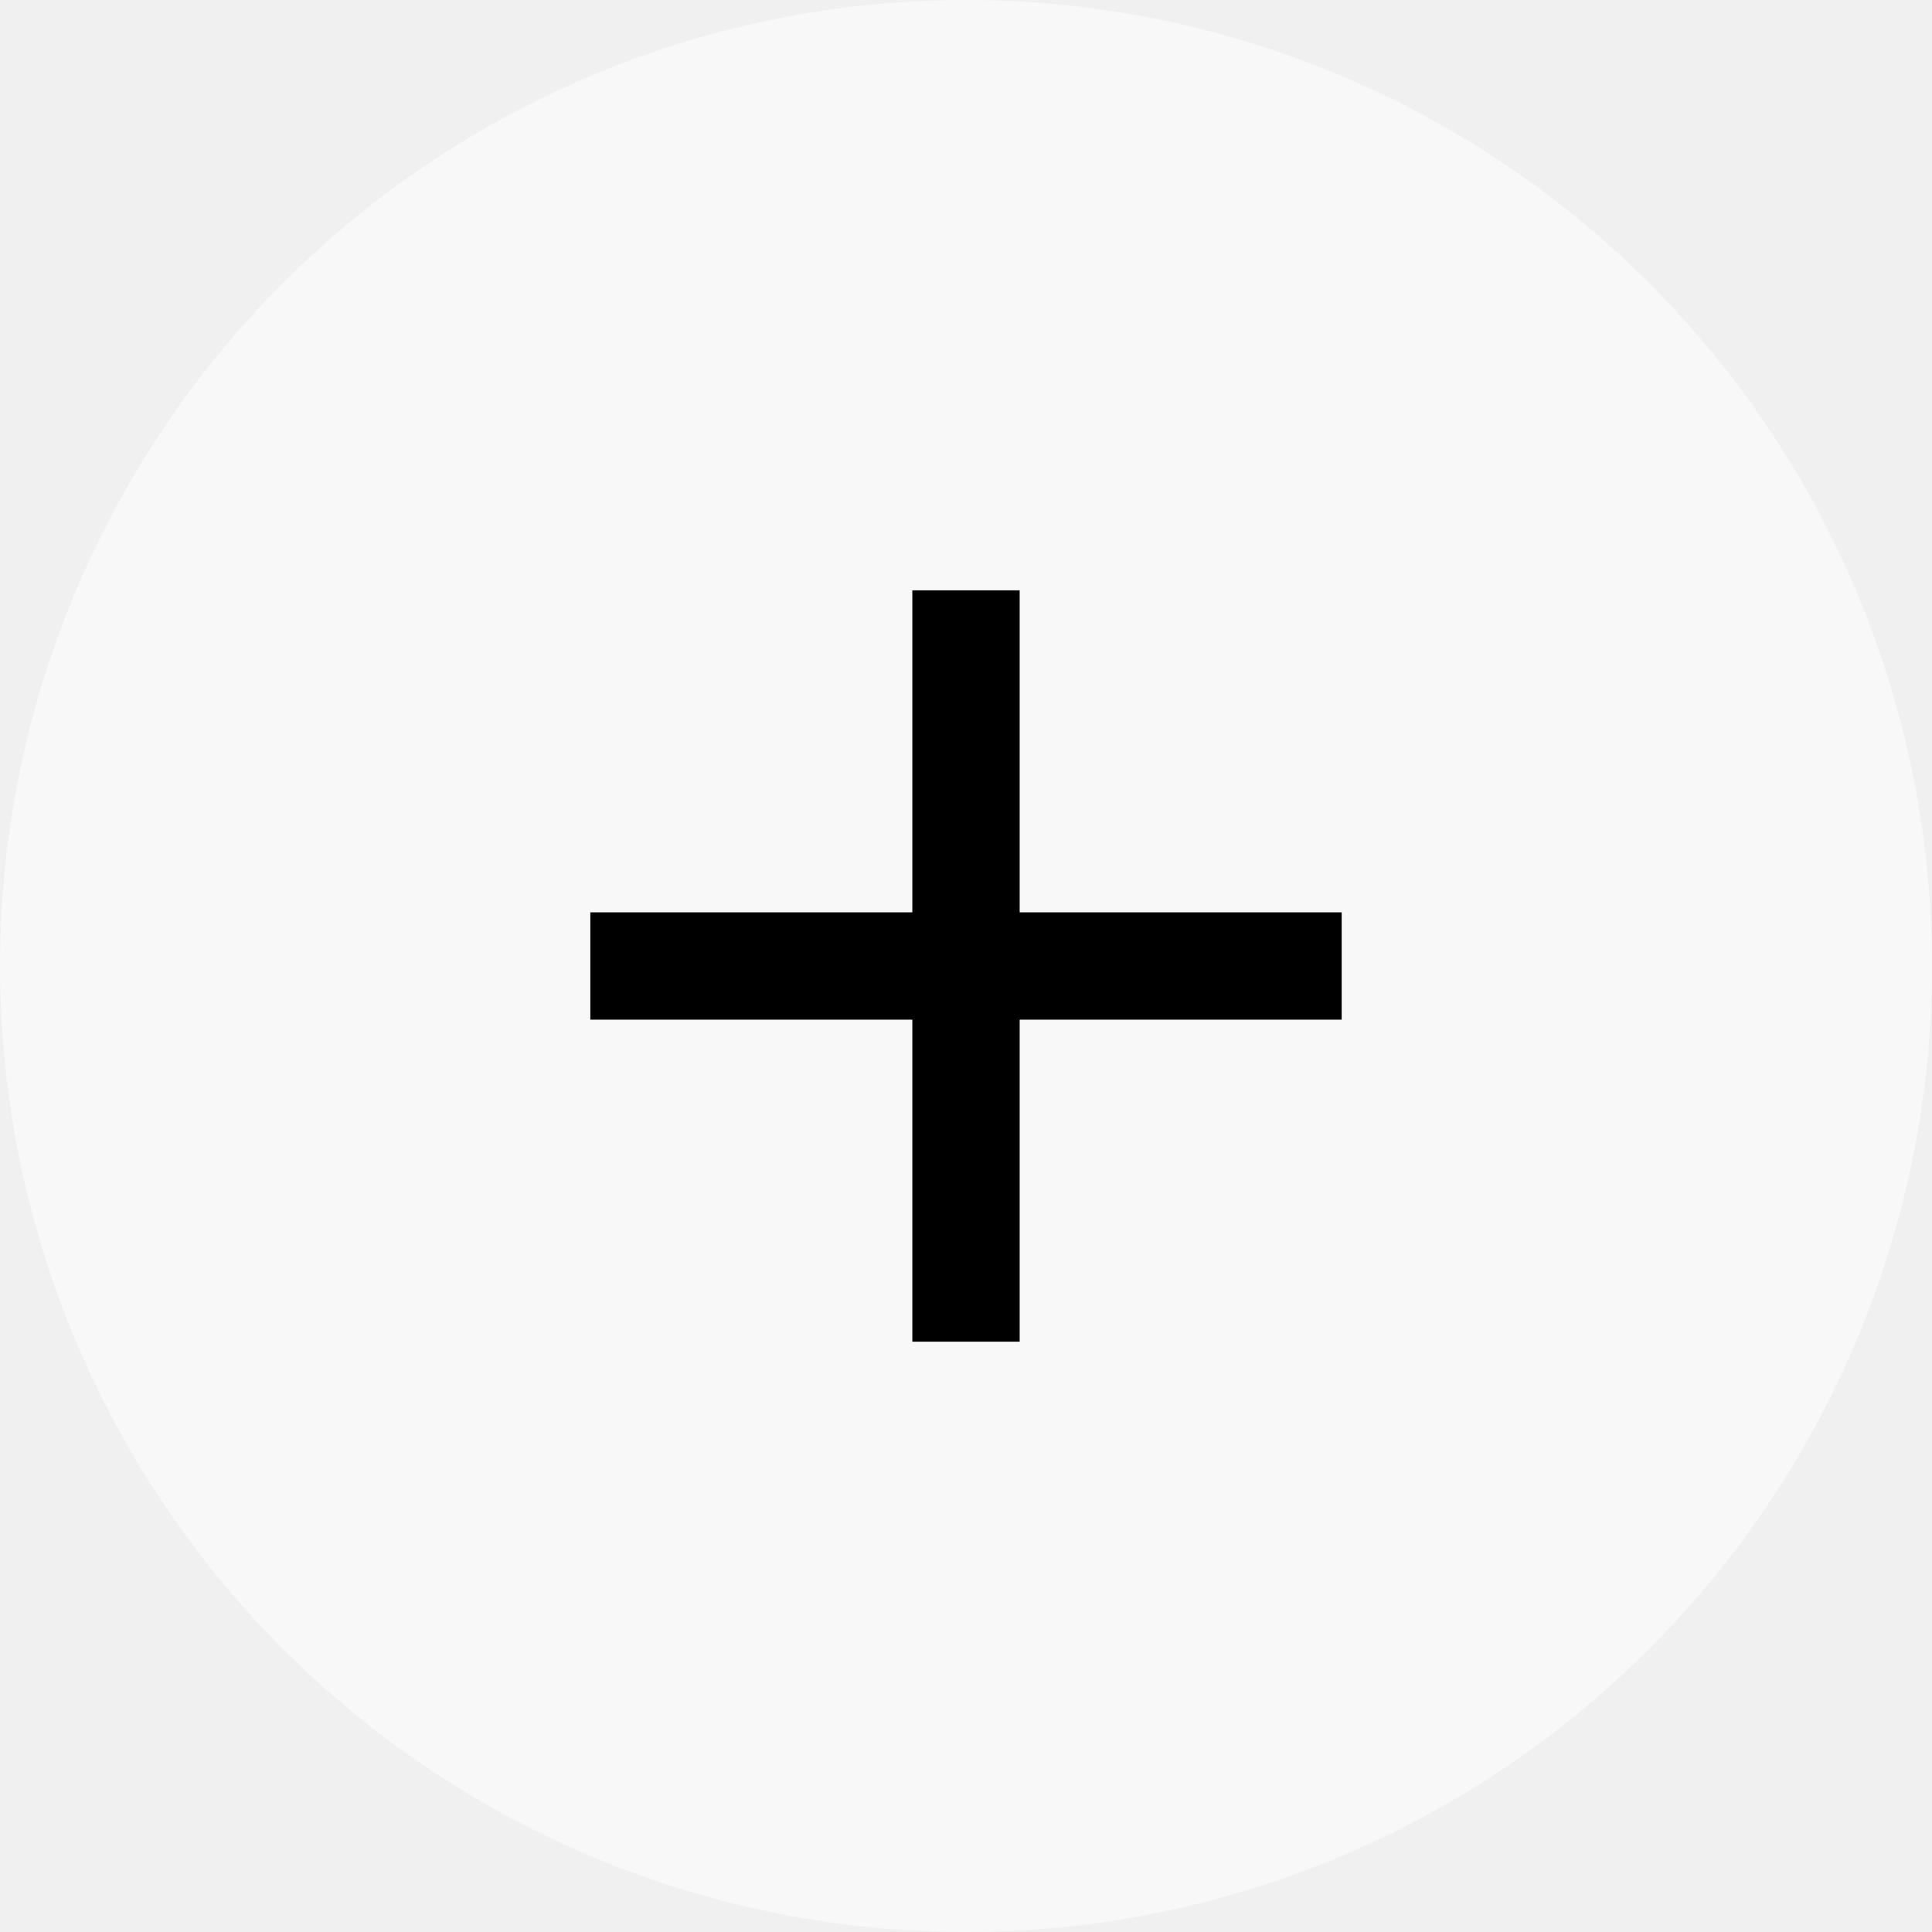
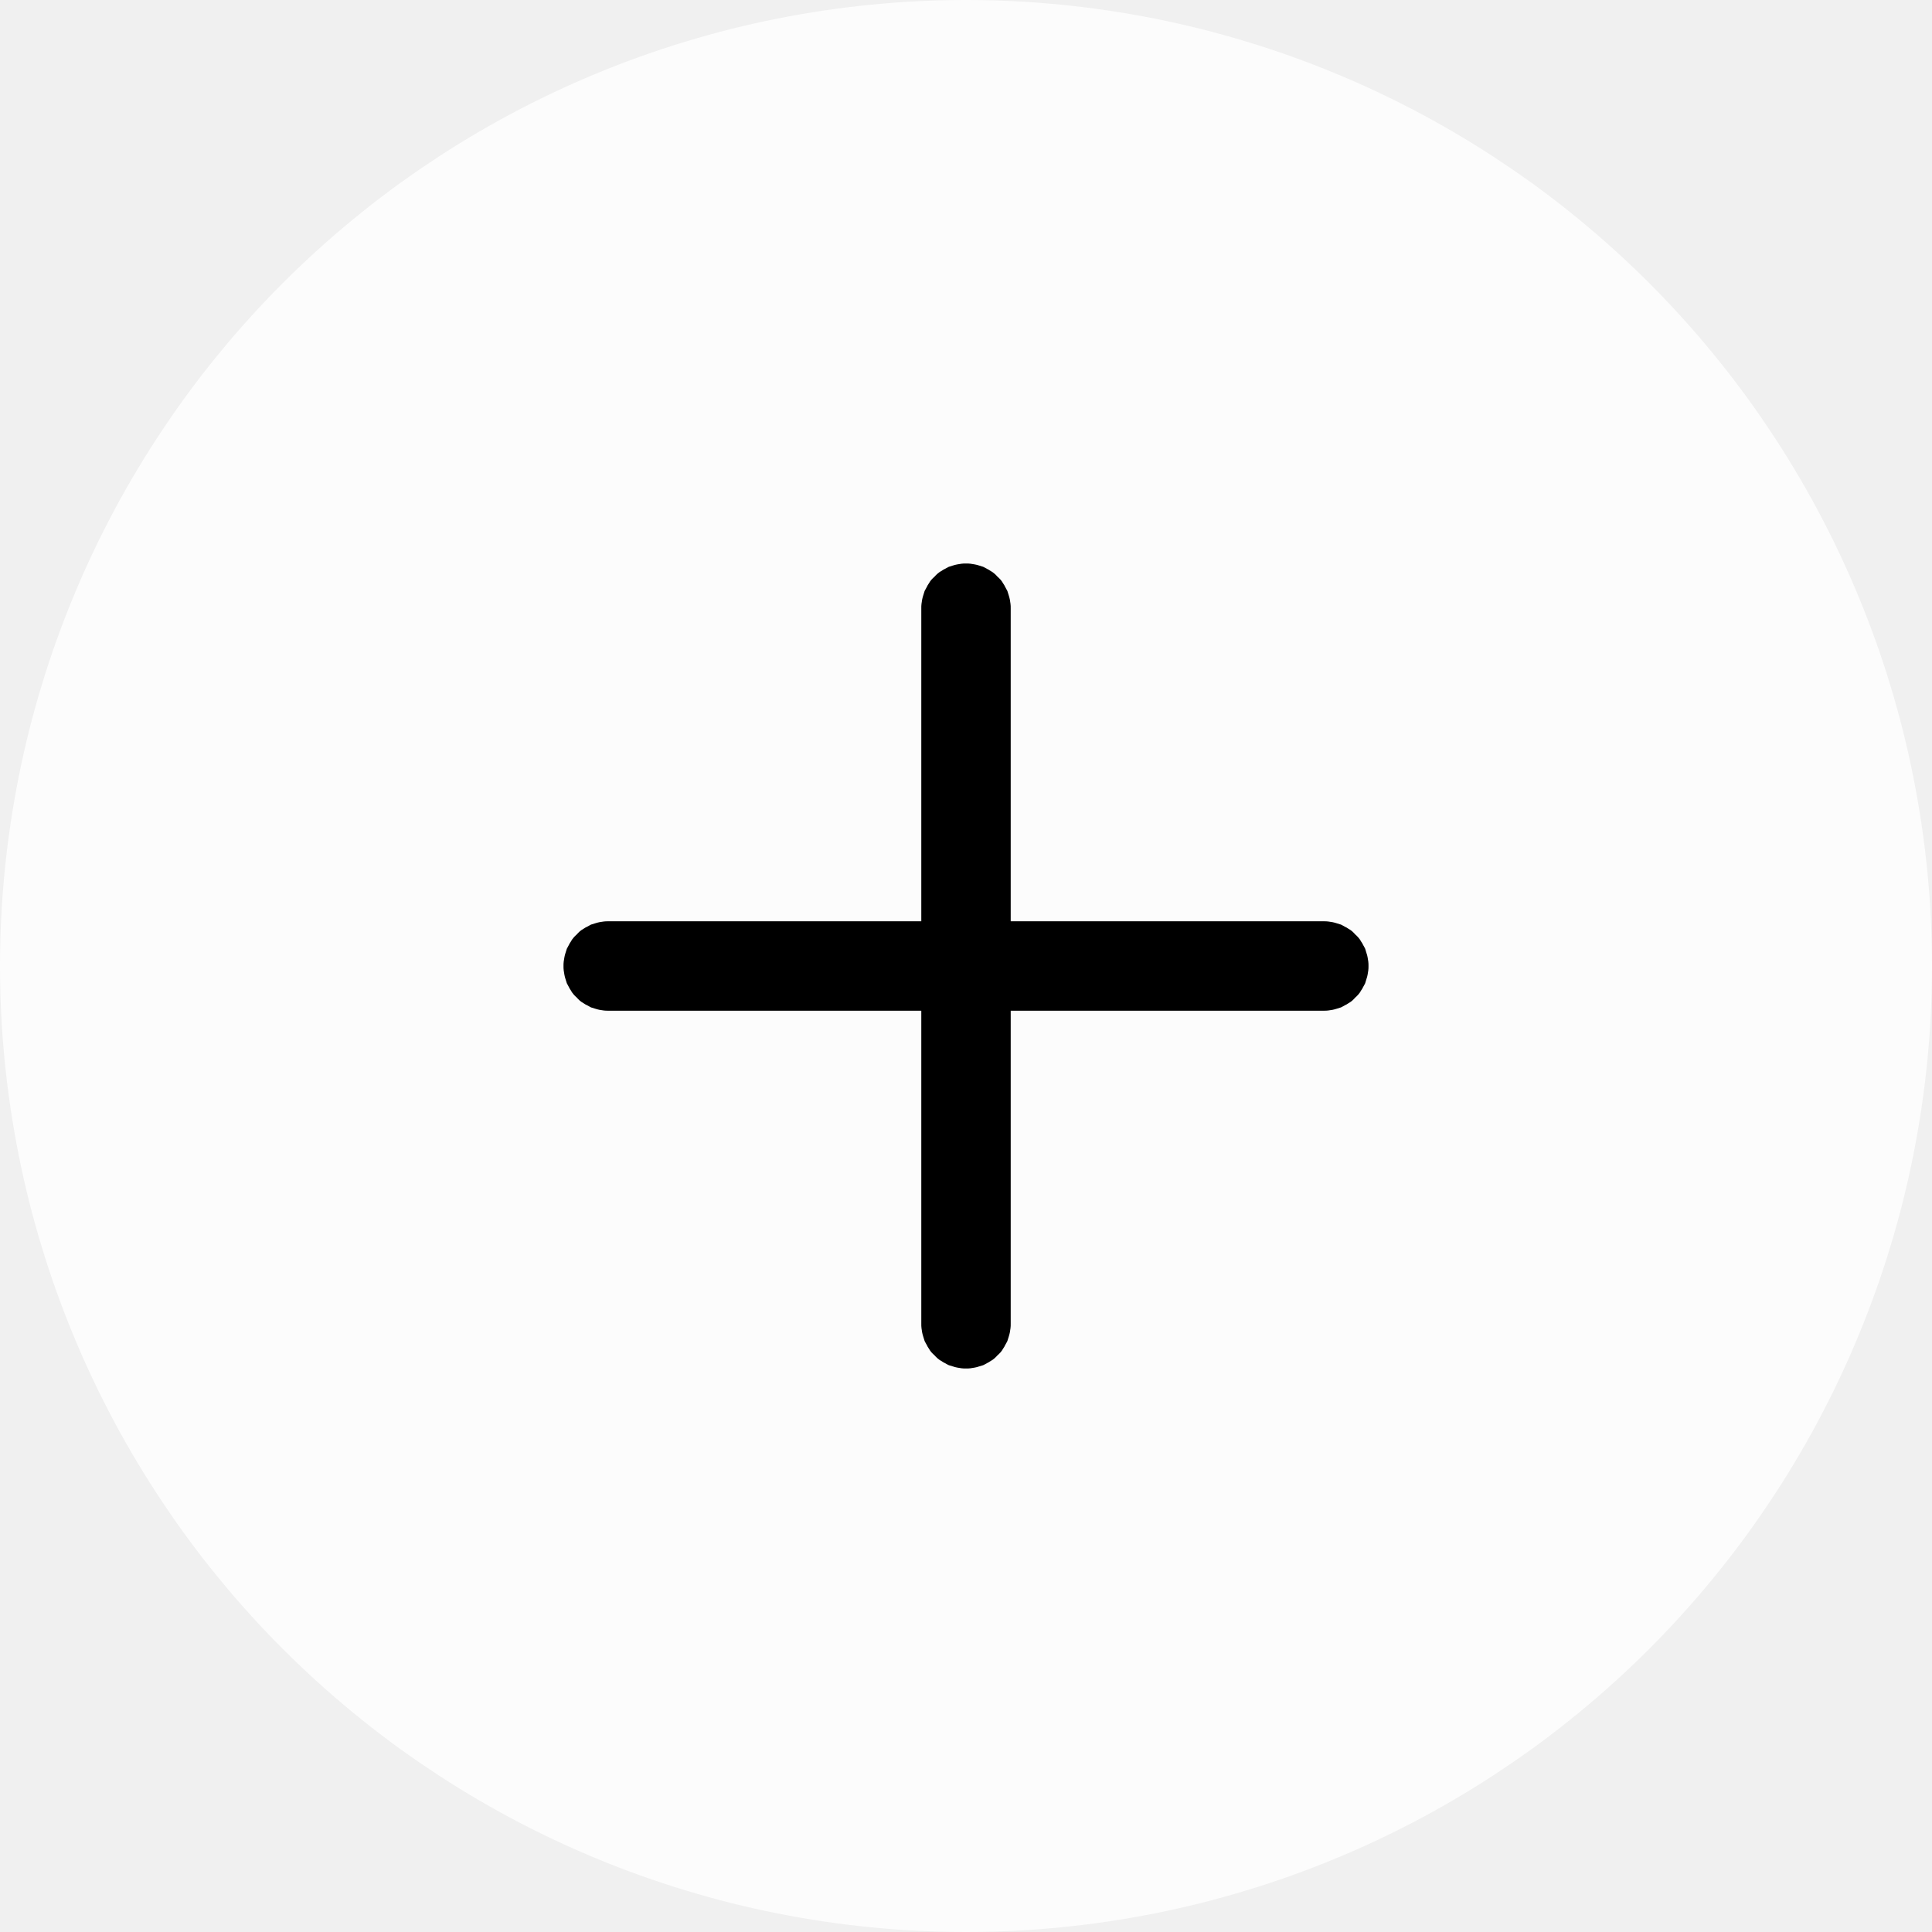
- <svg xmlns="http://www.w3.org/2000/svg" fill="none" height="36" viewBox="0 0 36 36" width="36">
-   <g filter="url(#filter_272_261)">
-     <path d="M0 18Q0 17.558 0.022 17.117Q0.043 16.675 0.087 16.236Q0.13 15.796 0.195 15.359Q0.26 14.922 0.346 14.488Q0.432 14.055 0.539 13.626Q0.647 13.198 0.775 12.775Q0.903 12.352 1.052 11.936Q1.201 11.52 1.37 11.112Q1.539 10.704 1.728 10.304Q1.917 9.905 2.125 9.515Q2.334 9.125 2.561 8.746Q2.788 8.367 3.034 8Q3.279 7.632 3.542 7.277Q3.805 6.922 4.086 6.581Q4.366 6.239 4.663 5.912Q4.96 5.585 5.272 5.272Q5.585 4.96 5.912 4.663Q6.239 4.366 6.581 4.086Q6.922 3.805 7.277 3.542Q7.632 3.279 8 3.034Q8.367 2.788 8.746 2.561Q9.125 2.334 9.515 2.125Q9.905 1.917 10.304 1.728Q10.704 1.539 11.112 1.37Q11.52 1.201 11.936 1.052Q12.352 0.903 12.775 0.775Q13.198 0.647 13.626 0.539Q14.055 0.432 14.488 0.346Q14.922 0.26 15.359 0.195Q15.796 0.13 16.236 0.087Q16.675 0.043 17.117 0.022Q17.558 0 18 0Q18.442 0 18.883 0.022Q19.325 0.043 19.764 0.087Q20.204 0.13 20.641 0.195Q21.078 0.26 21.512 0.346Q21.945 0.432 22.374 0.539Q22.802 0.647 23.225 0.775Q23.648 0.903 24.064 1.052Q24.48 1.201 24.888 1.37Q25.297 1.539 25.696 1.728Q26.095 1.917 26.485 2.125Q26.875 2.334 27.254 2.561Q27.633 2.788 28 3.034Q28.368 3.279 28.723 3.542Q29.078 3.805 29.419 4.086Q29.761 4.366 30.088 4.663Q30.416 4.96 30.728 5.272Q31.04 5.585 31.337 5.912Q31.634 6.239 31.914 6.581Q32.194 6.922 32.458 7.277Q32.721 7.632 32.966 8Q33.212 8.367 33.439 8.746Q33.666 9.125 33.875 9.515Q34.083 9.905 34.272 10.304Q34.461 10.704 34.63 11.112Q34.799 11.52 34.948 11.936Q35.097 12.352 35.225 12.775Q35.353 13.198 35.461 13.626Q35.568 14.055 35.654 14.488Q35.74 14.922 35.805 15.359Q35.87 15.796 35.913 16.236Q35.957 16.675 35.978 17.117Q36 17.558 36 18Q36 18.442 35.978 18.883Q35.957 19.325 35.913 19.764Q35.87 20.204 35.805 20.641Q35.74 21.078 35.654 21.512Q35.568 21.945 35.461 22.374Q35.353 22.802 35.225 23.225Q35.097 23.648 34.948 24.064Q34.799 24.48 34.63 24.888Q34.461 25.297 34.272 25.696Q34.083 26.095 33.875 26.485Q33.666 26.875 33.439 27.254Q33.212 27.633 32.966 28Q32.721 28.368 32.458 28.723Q32.194 29.078 31.914 29.419Q31.634 29.761 31.337 30.088Q31.04 30.416 30.728 30.728Q30.416 31.04 30.088 31.337Q29.761 31.634 29.419 31.914Q29.078 32.194 28.723 32.458Q28.368 32.721 28 32.966Q27.633 33.212 27.254 33.439Q26.875 33.666 26.485 33.875Q26.095 34.083 25.696 34.272Q25.297 34.461 24.888 34.63Q24.48 34.799 24.064 34.948Q23.648 35.097 23.225 35.225Q22.802 35.353 22.374 35.461Q21.945 35.568 21.512 35.654Q21.078 35.74 20.641 35.805Q20.204 35.87 19.764 35.913Q19.325 35.957 18.883 35.978Q18.442 36 18 36Q17.558 36 17.117 35.978Q16.675 35.957 16.236 35.913Q15.796 35.87 15.359 35.805Q14.922 35.74 14.488 35.654Q14.055 35.568 13.626 35.461Q13.198 35.353 12.775 35.225Q12.352 35.097 11.936 34.948Q11.52 34.799 11.112 34.63Q10.704 34.461 10.304 34.272Q9.905 34.083 9.515 33.875Q9.125 33.666 8.746 33.439Q8.367 33.212 8 32.966Q7.632 32.721 7.277 32.458Q6.922 32.194 6.581 31.914Q6.239 31.634 5.912 31.337Q5.585 31.04 5.272 30.728Q4.96 30.416 4.663 30.088Q4.366 29.761 4.086 29.419Q3.805 29.078 3.542 28.723Q3.279 28.368 3.034 28Q2.788 27.633 2.561 27.254Q2.334 26.875 2.125 26.485Q1.917 26.095 1.728 25.696Q1.539 25.297 1.37 24.888Q1.201 24.48 1.052 24.064Q0.903 23.648 0.775 23.225Q0.647 22.802 0.539 22.374Q0.432 21.945 0.346 21.512Q0.26 21.078 0.195 20.641Q0.13 20.204 0.087 19.764Q0.043 19.325 0.022 18.883Q0 18.442 0 18Z" fill="#FFFFFF" fill-opacity="0.5" />
-     <path d="M17 17L17 11L19 11L19 17L25 17L25 19L19 19L19 25L17 25L17 19L11 19L11 17L17 17Z" fill="#000000" />
+ <svg xmlns="http://www.w3.org/2000/svg" width="36" height="36" viewBox="0 0 36 36" fill="none">
+   <g filter="url(#filter_573_3181)">
+     <path fill="#FFFFFF" fill-opacity="0.8" d="M0 18Q0 17.558 0.022 17.117Q0.043 16.675 0.087 16.236Q0.13 15.796 0.195 15.359Q0.26 14.922 0.346 14.488Q0.432 14.055 0.539 13.626Q0.647 13.198 0.775 12.775Q0.903 12.352 1.052 11.936Q1.201 11.52 1.37 11.112Q1.539 10.704 1.728 10.304Q1.917 9.905 2.125 9.515Q2.334 9.125 2.561 8.746Q2.788 8.367 3.034 8Q3.279 7.632 3.542 7.277Q3.805 6.922 4.086 6.581Q4.366 6.239 4.663 5.912Q4.96 5.585 5.272 5.272Q5.585 4.96 5.912 4.663Q6.239 4.366 6.581 4.086Q6.922 3.805 7.277 3.542Q7.632 3.279 8 3.034Q8.367 2.788 8.746 2.561Q9.125 2.334 9.515 2.125Q9.905 1.917 10.304 1.728Q10.704 1.539 11.112 1.37Q11.52 1.201 11.936 1.052Q12.352 0.903 12.775 0.775Q13.198 0.647 13.626 0.539Q14.055 0.432 14.488 0.346Q14.922 0.26 15.359 0.195Q15.796 0.13 16.236 0.087Q16.675 0.043 17.117 0.022Q17.558 0 18 0Q18.442 0 18.883 0.022Q19.325 0.043 19.764 0.087Q20.204 0.13 20.641 0.195Q21.078 0.26 21.512 0.346Q21.945 0.432 22.374 0.539Q22.802 0.647 23.225 0.775Q23.648 0.903 24.064 1.052Q24.48 1.201 24.888 1.37Q25.297 1.539 25.696 1.728Q26.095 1.917 26.485 2.125Q26.875 2.334 27.254 2.561Q27.633 2.788 28 3.034Q28.368 3.279 28.723 3.542Q29.078 3.805 29.419 4.086Q29.761 4.366 30.088 4.663Q30.416 4.96 30.728 5.272Q31.04 5.585 31.337 5.912Q31.634 6.239 31.914 6.581Q32.194 6.922 32.458 7.277Q32.721 7.632 32.966 8Q33.212 8.367 33.439 8.746Q33.666 9.125 33.875 9.515Q34.083 9.905 34.272 10.304Q34.461 10.704 34.63 11.112Q34.799 11.52 34.948 11.936Q35.097 12.352 35.225 12.775Q35.353 13.198 35.461 13.626Q35.568 14.055 35.654 14.488Q35.74 14.922 35.805 15.359Q35.87 15.796 35.913 16.236Q35.957 16.675 35.978 17.117Q36 17.558 36 18Q36 18.442 35.978 18.883Q35.957 19.325 35.913 19.764Q35.87 20.204 35.805 20.641Q35.74 21.078 35.654 21.512Q35.568 21.945 35.461 22.374Q35.353 22.802 35.225 23.225Q35.097 23.648 34.948 24.064Q34.799 24.48 34.63 24.888Q34.461 25.297 34.272 25.696Q34.083 26.095 33.875 26.485Q33.666 26.875 33.439 27.254Q33.212 27.633 32.966 28Q32.721 28.368 32.458 28.723Q32.194 29.078 31.914 29.419Q31.634 29.761 31.337 30.088Q31.04 30.416 30.728 30.728Q30.416 31.04 30.088 31.337Q29.761 31.634 29.419 31.914Q29.078 32.194 28.723 32.458Q28.368 32.721 28 32.966Q27.633 33.212 27.254 33.439Q26.875 33.666 26.485 33.875Q26.095 34.083 25.696 34.272Q25.297 34.461 24.888 34.63Q24.48 34.799 24.064 34.948Q23.648 35.097 23.225 35.225Q22.802 35.353 22.374 35.461Q21.945 35.568 21.512 35.654Q21.078 35.74 20.641 35.805Q20.204 35.87 19.764 35.913Q19.325 35.957 18.883 35.978Q18.442 36 18 36Q17.558 36 17.117 35.978Q16.675 35.957 16.236 35.913Q15.796 35.87 15.359 35.805Q14.922 35.74 14.488 35.654Q14.055 35.568 13.626 35.461Q13.198 35.353 12.775 35.225Q12.352 35.097 11.936 34.948Q11.52 34.799 11.112 34.63Q10.704 34.461 10.304 34.272Q9.905 34.083 9.515 33.875Q9.125 33.666 8.746 33.439Q8.367 33.212 8 32.966Q7.632 32.721 7.277 32.458Q6.922 32.194 6.581 31.914Q6.239 31.634 5.912 31.337Q5.585 31.04 5.272 30.728Q4.96 30.416 4.663 30.088Q4.366 29.761 4.086 29.419Q3.805 29.078 3.542 28.723Q3.279 28.368 3.034 28Q2.788 27.633 2.561 27.254Q2.334 26.875 2.125 26.485Q1.917 26.095 1.728 25.696Q1.539 25.297 1.37 24.888Q1.201 24.48 1.052 24.064Q0.903 23.648 0.775 23.225Q0.647 22.802 0.539 22.374Q0.432 21.945 0.346 21.512Q0.26 21.078 0.195 20.641Q0.13 20.204 0.087 19.764Q0.043 19.325 0.022 18.883Q0 18.442 0 18Z">
+ </path>
+     <path d="M25.462 18.242C25.454 18.267 25.446 18.292 25.438 18.321C25.425 18.346 25.413 18.371 25.4 18.392C25.387 18.417 25.375 18.442 25.358 18.462C25.346 18.488 25.329 18.508 25.312 18.529C25.292 18.55 25.275 18.571 25.254 18.587C25.238 18.608 25.217 18.625 25.196 18.646C25.175 18.663 25.154 18.679 25.129 18.692C25.108 18.708 25.083 18.721 25.058 18.733C25.038 18.746 25.012 18.758 24.988 18.771C24.958 18.779 24.933 18.788 24.908 18.796C24.883 18.804 24.854 18.812 24.829 18.817C24.804 18.821 24.775 18.825 24.75 18.829C24.721 18.833 24.696 18.833 24.667 18.833L18.833 18.833L18.833 24.667C18.833 24.696 18.833 24.721 18.829 24.75C18.825 24.775 18.821 24.804 18.817 24.829C18.812 24.854 18.804 24.883 18.796 24.908C18.788 24.933 18.779 24.958 18.771 24.988C18.758 25.012 18.746 25.038 18.733 25.058C18.721 25.083 18.708 25.108 18.692 25.129C18.679 25.154 18.663 25.175 18.646 25.196C18.625 25.217 18.608 25.238 18.587 25.254C18.571 25.275 18.55 25.292 18.529 25.312C18.508 25.329 18.488 25.346 18.462 25.358C18.442 25.375 18.417 25.387 18.392 25.4C18.371 25.413 18.346 25.425 18.321 25.438C18.292 25.446 18.267 25.454 18.242 25.462C18.217 25.471 18.188 25.479 18.163 25.483C18.137 25.488 18.108 25.492 18.083 25.496C18.054 25.5 18.029 25.5 18 25.5C17.971 25.5 17.946 25.5 17.917 25.496C17.892 25.492 17.863 25.488 17.837 25.483C17.812 25.479 17.783 25.471 17.758 25.462C17.733 25.454 17.708 25.446 17.679 25.438C17.654 25.425 17.629 25.413 17.608 25.4C17.583 25.387 17.558 25.375 17.538 25.358C17.512 25.346 17.492 25.329 17.471 25.312C17.45 25.292 17.429 25.275 17.413 25.254C17.392 25.238 17.375 25.217 17.354 25.196C17.337 25.175 17.321 25.154 17.308 25.129C17.292 25.108 17.279 25.083 17.267 25.058C17.254 25.038 17.242 25.012 17.229 24.988C17.221 24.958 17.212 24.933 17.204 24.908C17.196 24.883 17.188 24.854 17.183 24.829C17.179 24.804 17.175 24.775 17.171 24.75C17.167 24.721 17.167 24.696 17.167 24.667L17.167 18.833L11.333 18.833C11.304 18.833 11.279 18.833 11.25 18.829C11.225 18.825 11.196 18.821 11.171 18.817C11.146 18.812 11.117 18.804 11.092 18.796C11.067 18.788 11.042 18.779 11.012 18.771C10.988 18.758 10.963 18.746 10.942 18.733C10.917 18.721 10.892 18.708 10.871 18.692C10.846 18.679 10.825 18.663 10.804 18.646C10.783 18.625 10.762 18.608 10.746 18.587C10.725 18.571 10.708 18.55 10.688 18.529C10.671 18.508 10.654 18.488 10.642 18.462C10.625 18.442 10.613 18.417 10.6 18.392C10.588 18.371 10.575 18.346 10.562 18.321C10.554 18.292 10.546 18.267 10.537 18.242C10.529 18.217 10.521 18.188 10.517 18.163C10.512 18.137 10.508 18.108 10.504 18.083C10.5 18.054 10.5 18.029 10.5 18C10.5 17.971 10.5 17.946 10.504 17.917C10.508 17.892 10.512 17.863 10.517 17.837C10.521 17.812 10.529 17.783 10.537 17.758C10.546 17.733 10.554 17.708 10.562 17.679C10.575 17.654 10.588 17.629 10.6 17.608C10.613 17.583 10.625 17.558 10.642 17.538C10.654 17.512 10.671 17.492 10.688 17.471C10.708 17.45 10.725 17.429 10.746 17.413C10.762 17.392 10.783 17.375 10.804 17.354C10.825 17.337 10.846 17.321 10.871 17.308C10.892 17.292 10.917 17.279 10.942 17.267C10.963 17.254 10.988 17.242 11.012 17.229C11.042 17.221 11.067 17.212 11.092 17.204C11.117 17.196 11.146 17.188 11.171 17.183C11.196 17.179 11.225 17.175 11.25 17.171C11.279 17.167 11.304 17.167 11.333 17.167L17.167 17.167L17.167 11.333C17.167 11.304 17.167 11.279 17.171 11.25C17.175 11.225 17.179 11.196 17.183 11.171C17.188 11.146 17.196 11.117 17.204 11.092C17.212 11.067 17.221 11.042 17.229 11.012C17.242 10.988 17.254 10.963 17.267 10.942C17.279 10.917 17.292 10.892 17.308 10.871C17.321 10.846 17.337 10.825 17.354 10.804C17.375 10.783 17.392 10.762 17.413 10.746C17.429 10.725 17.45 10.708 17.471 10.688C17.492 10.671 17.512 10.654 17.538 10.642C17.558 10.625 17.583 10.613 17.608 10.6C17.629 10.588 17.654 10.575 17.679 10.562C17.708 10.554 17.733 10.546 17.758 10.537C17.783 10.529 17.812 10.521 17.837 10.517C17.863 10.512 17.892 10.508 17.917 10.504C17.946 10.5 17.971 10.5 18 10.5C18.029 10.5 18.054 10.5 18.083 10.504C18.108 10.508 18.137 10.512 18.163 10.517C18.188 10.521 18.217 10.529 18.242 10.537C18.267 10.546 18.292 10.554 18.321 10.562C18.346 10.575 18.371 10.588 18.392 10.6C18.417 10.613 18.442 10.625 18.462 10.642C18.488 10.654 18.508 10.671 18.529 10.688C18.55 10.708 18.571 10.725 18.587 10.746C18.608 10.762 18.625 10.783 18.646 10.804C18.663 10.825 18.679 10.846 18.692 10.871C18.708 10.892 18.721 10.917 18.733 10.942C18.746 10.963 18.758 10.988 18.771 11.012C18.779 11.042 18.788 11.067 18.796 11.092C18.804 11.117 18.812 11.146 18.817 11.171C18.821 11.196 18.825 11.225 18.829 11.25C18.833 11.279 18.833 11.304 18.833 11.333L18.833 17.167L24.667 17.167C24.696 17.167 24.721 17.167 24.75 17.171C24.775 17.175 24.804 17.179 24.829 17.183C24.854 17.188 24.883 17.196 24.908 17.204C24.933 17.212 24.958 17.221 24.988 17.229C25.012 17.242 25.038 17.254 25.058 17.267C25.083 17.279 25.108 17.292 25.129 17.308C25.154 17.321 25.175 17.337 25.196 17.354C25.217 17.375 25.238 17.392 25.254 17.413C25.275 17.429 25.292 17.45 25.312 17.471C25.329 17.492 25.346 17.512 25.358 17.538C25.375 17.558 25.387 17.583 25.4 17.608C25.413 17.629 25.425 17.654 25.438 17.679C25.446 17.708 25.454 17.733 25.462 17.758C25.471 17.783 25.479 17.812 25.483 17.837C25.488 17.863 25.492 17.892 25.496 17.917C25.5 17.946 25.5 17.971 25.5 18C25.5 18.029 25.5 18.054 25.496 18.083C25.492 18.108 25.488 18.137 25.483 18.163C25.479 18.188 25.471 18.217 25.462 18.242Z" fill="#000000">
+ </path>
  </g>
  <defs>
-     <filter color-interpolation-filters="sRGB" filterUnits="userSpaceOnUse" height="36" id="filter_272_261" width="36" x="0" y="0">
-       <feFlood flood-opacity="0" result="feFloodId_272_261" />
-       <feGaussianBlur in="feFloodId_272_261" stdDeviation_bg="15" type="BackgroundImage" />
-       <feComposite in2="SourceAlpha" operator="in" result="background_Blur_272_261" />
-       <feBlend in="SourceGraphic" in2="background_Blur_272_261" mode="normal" result="shape_272_261" />
+     <filter id="filter_573_3181" x="0" y="0" width="36" height="36" filterUnits="userSpaceOnUse" color-interpolation-filters="sRGB">
+       <feFlood flood-opacity="0" result="feFloodId_573_3181" />
+       <feGaussianBlur in="feFloodId_573_3181" stdDeviation_bg="15" type="BackgroundImage" />
+       <feComposite in2="SourceAlpha" operator="in" result="background_Blur_573_3181" />
+       <feBlend mode="normal" in="SourceGraphic" in2="background_Blur_573_3181" result="shape_573_3181" />
    </filter>
  </defs>
</svg>
